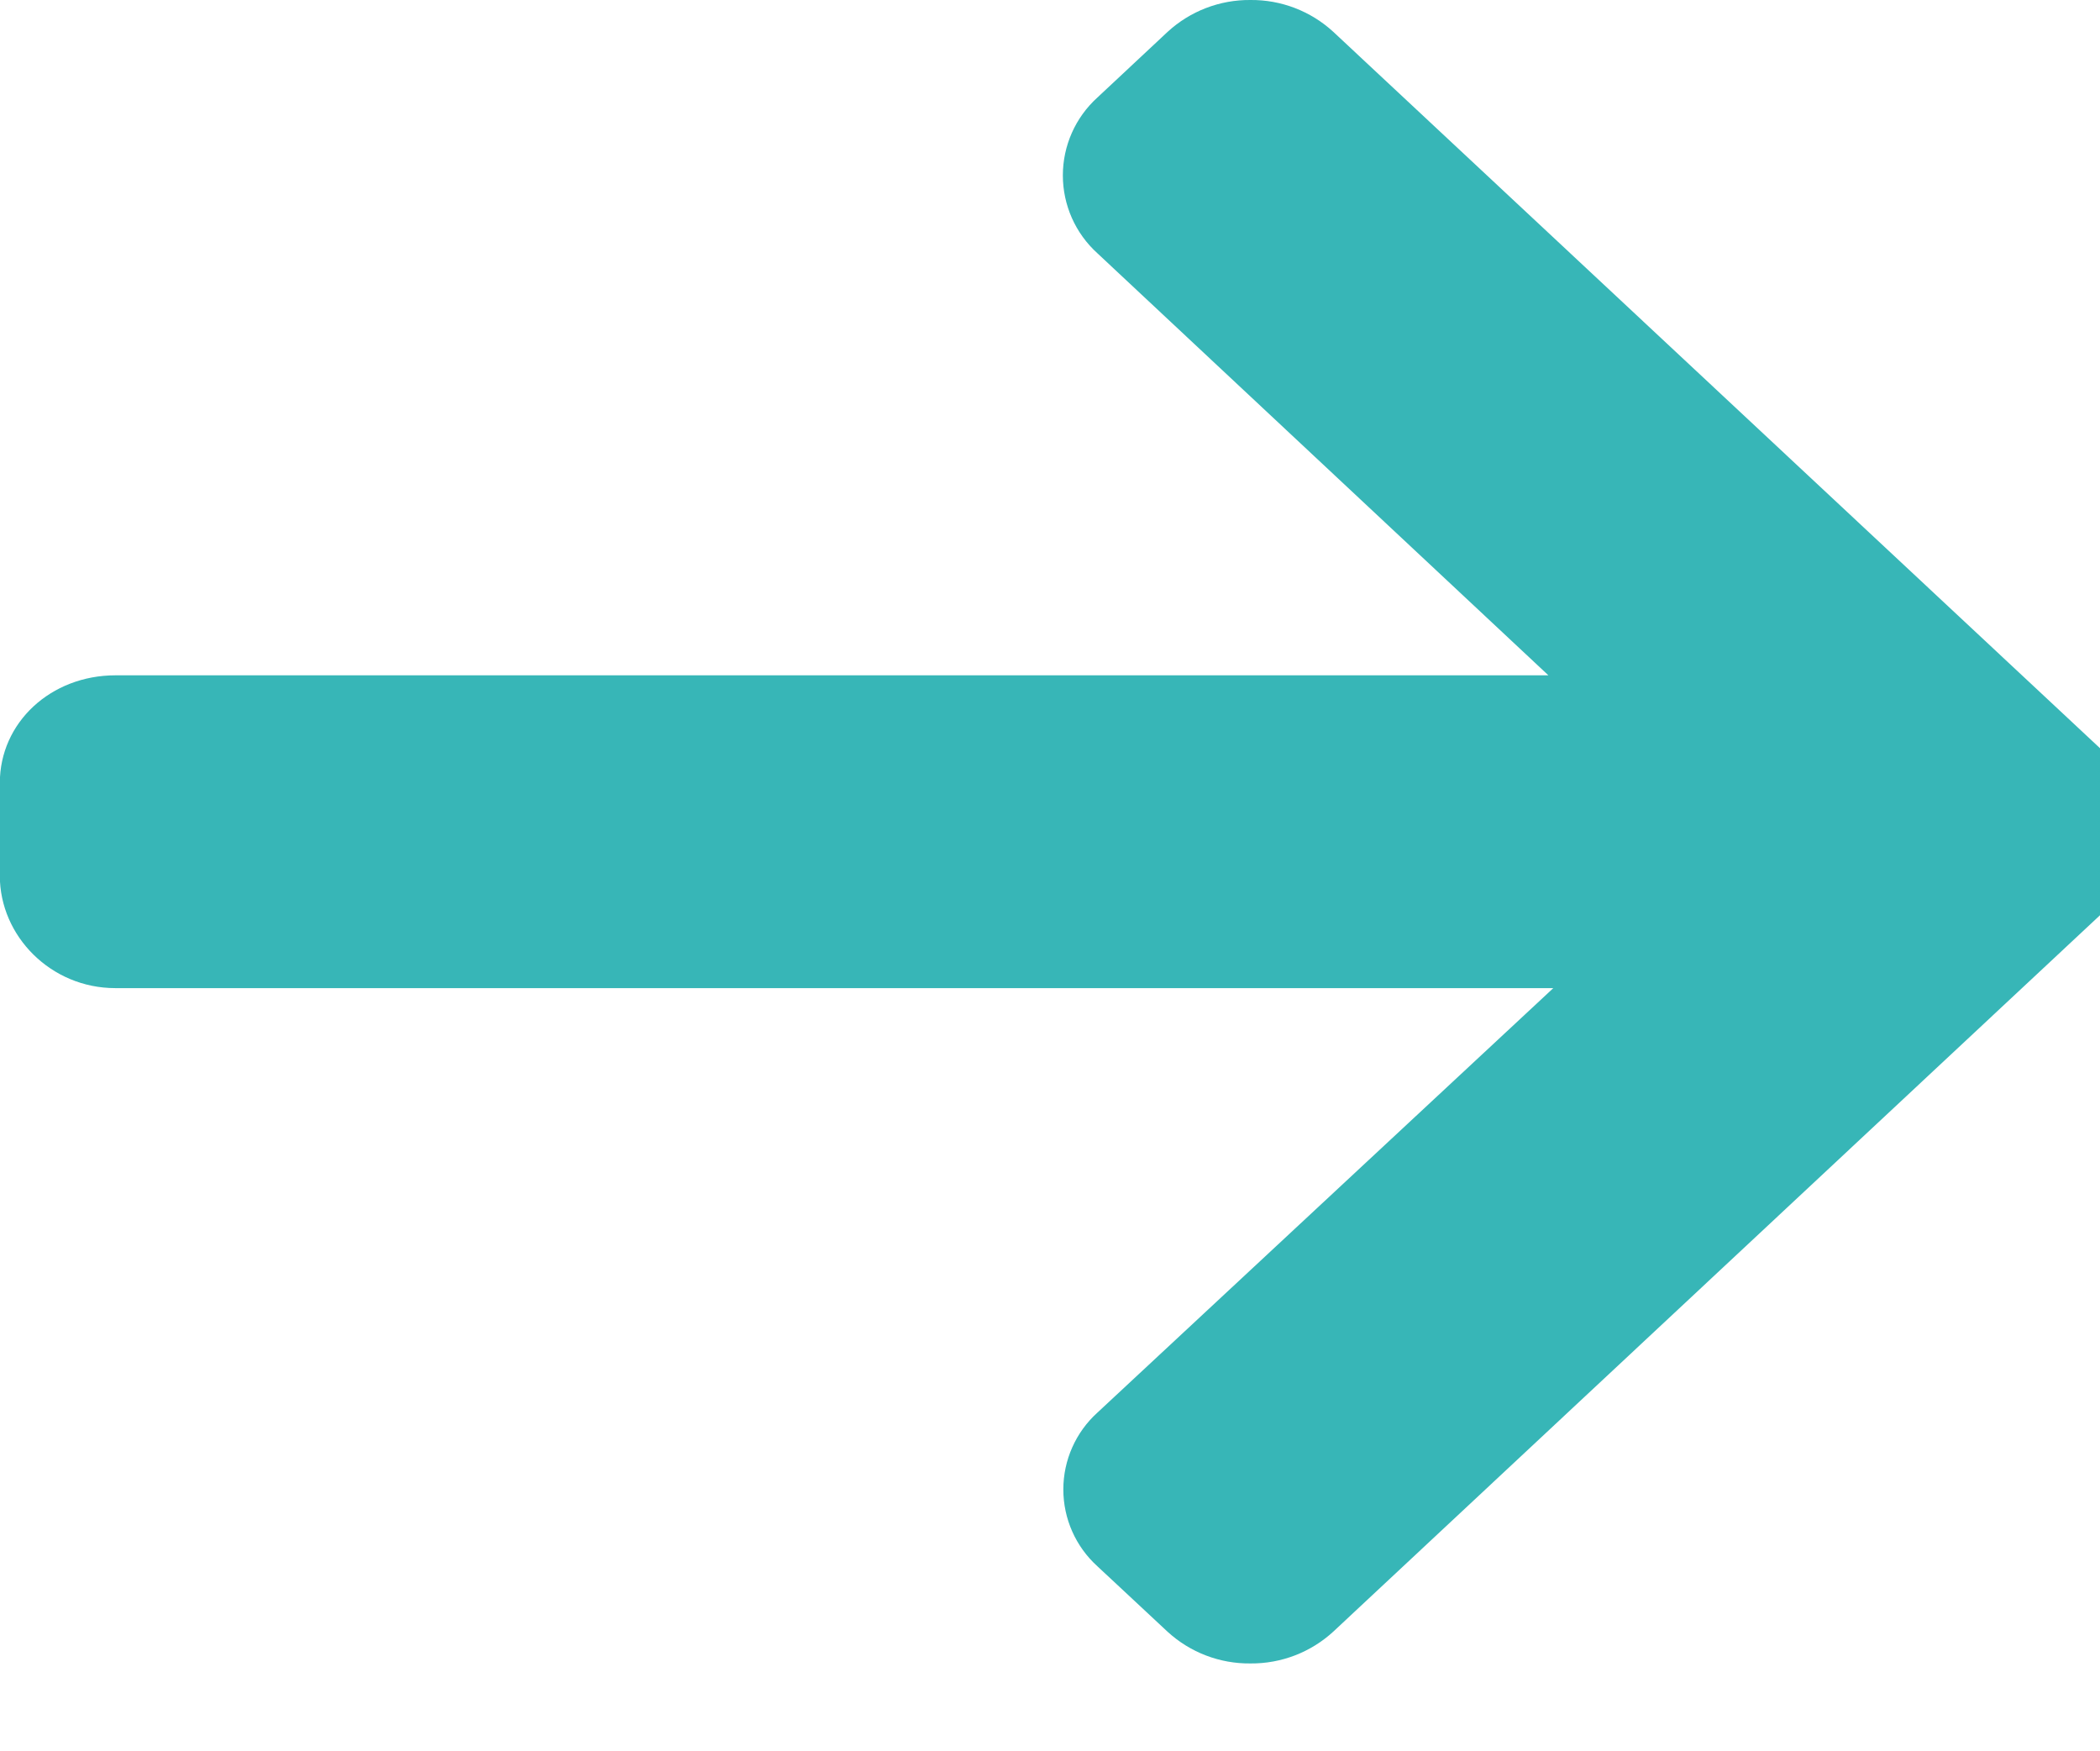
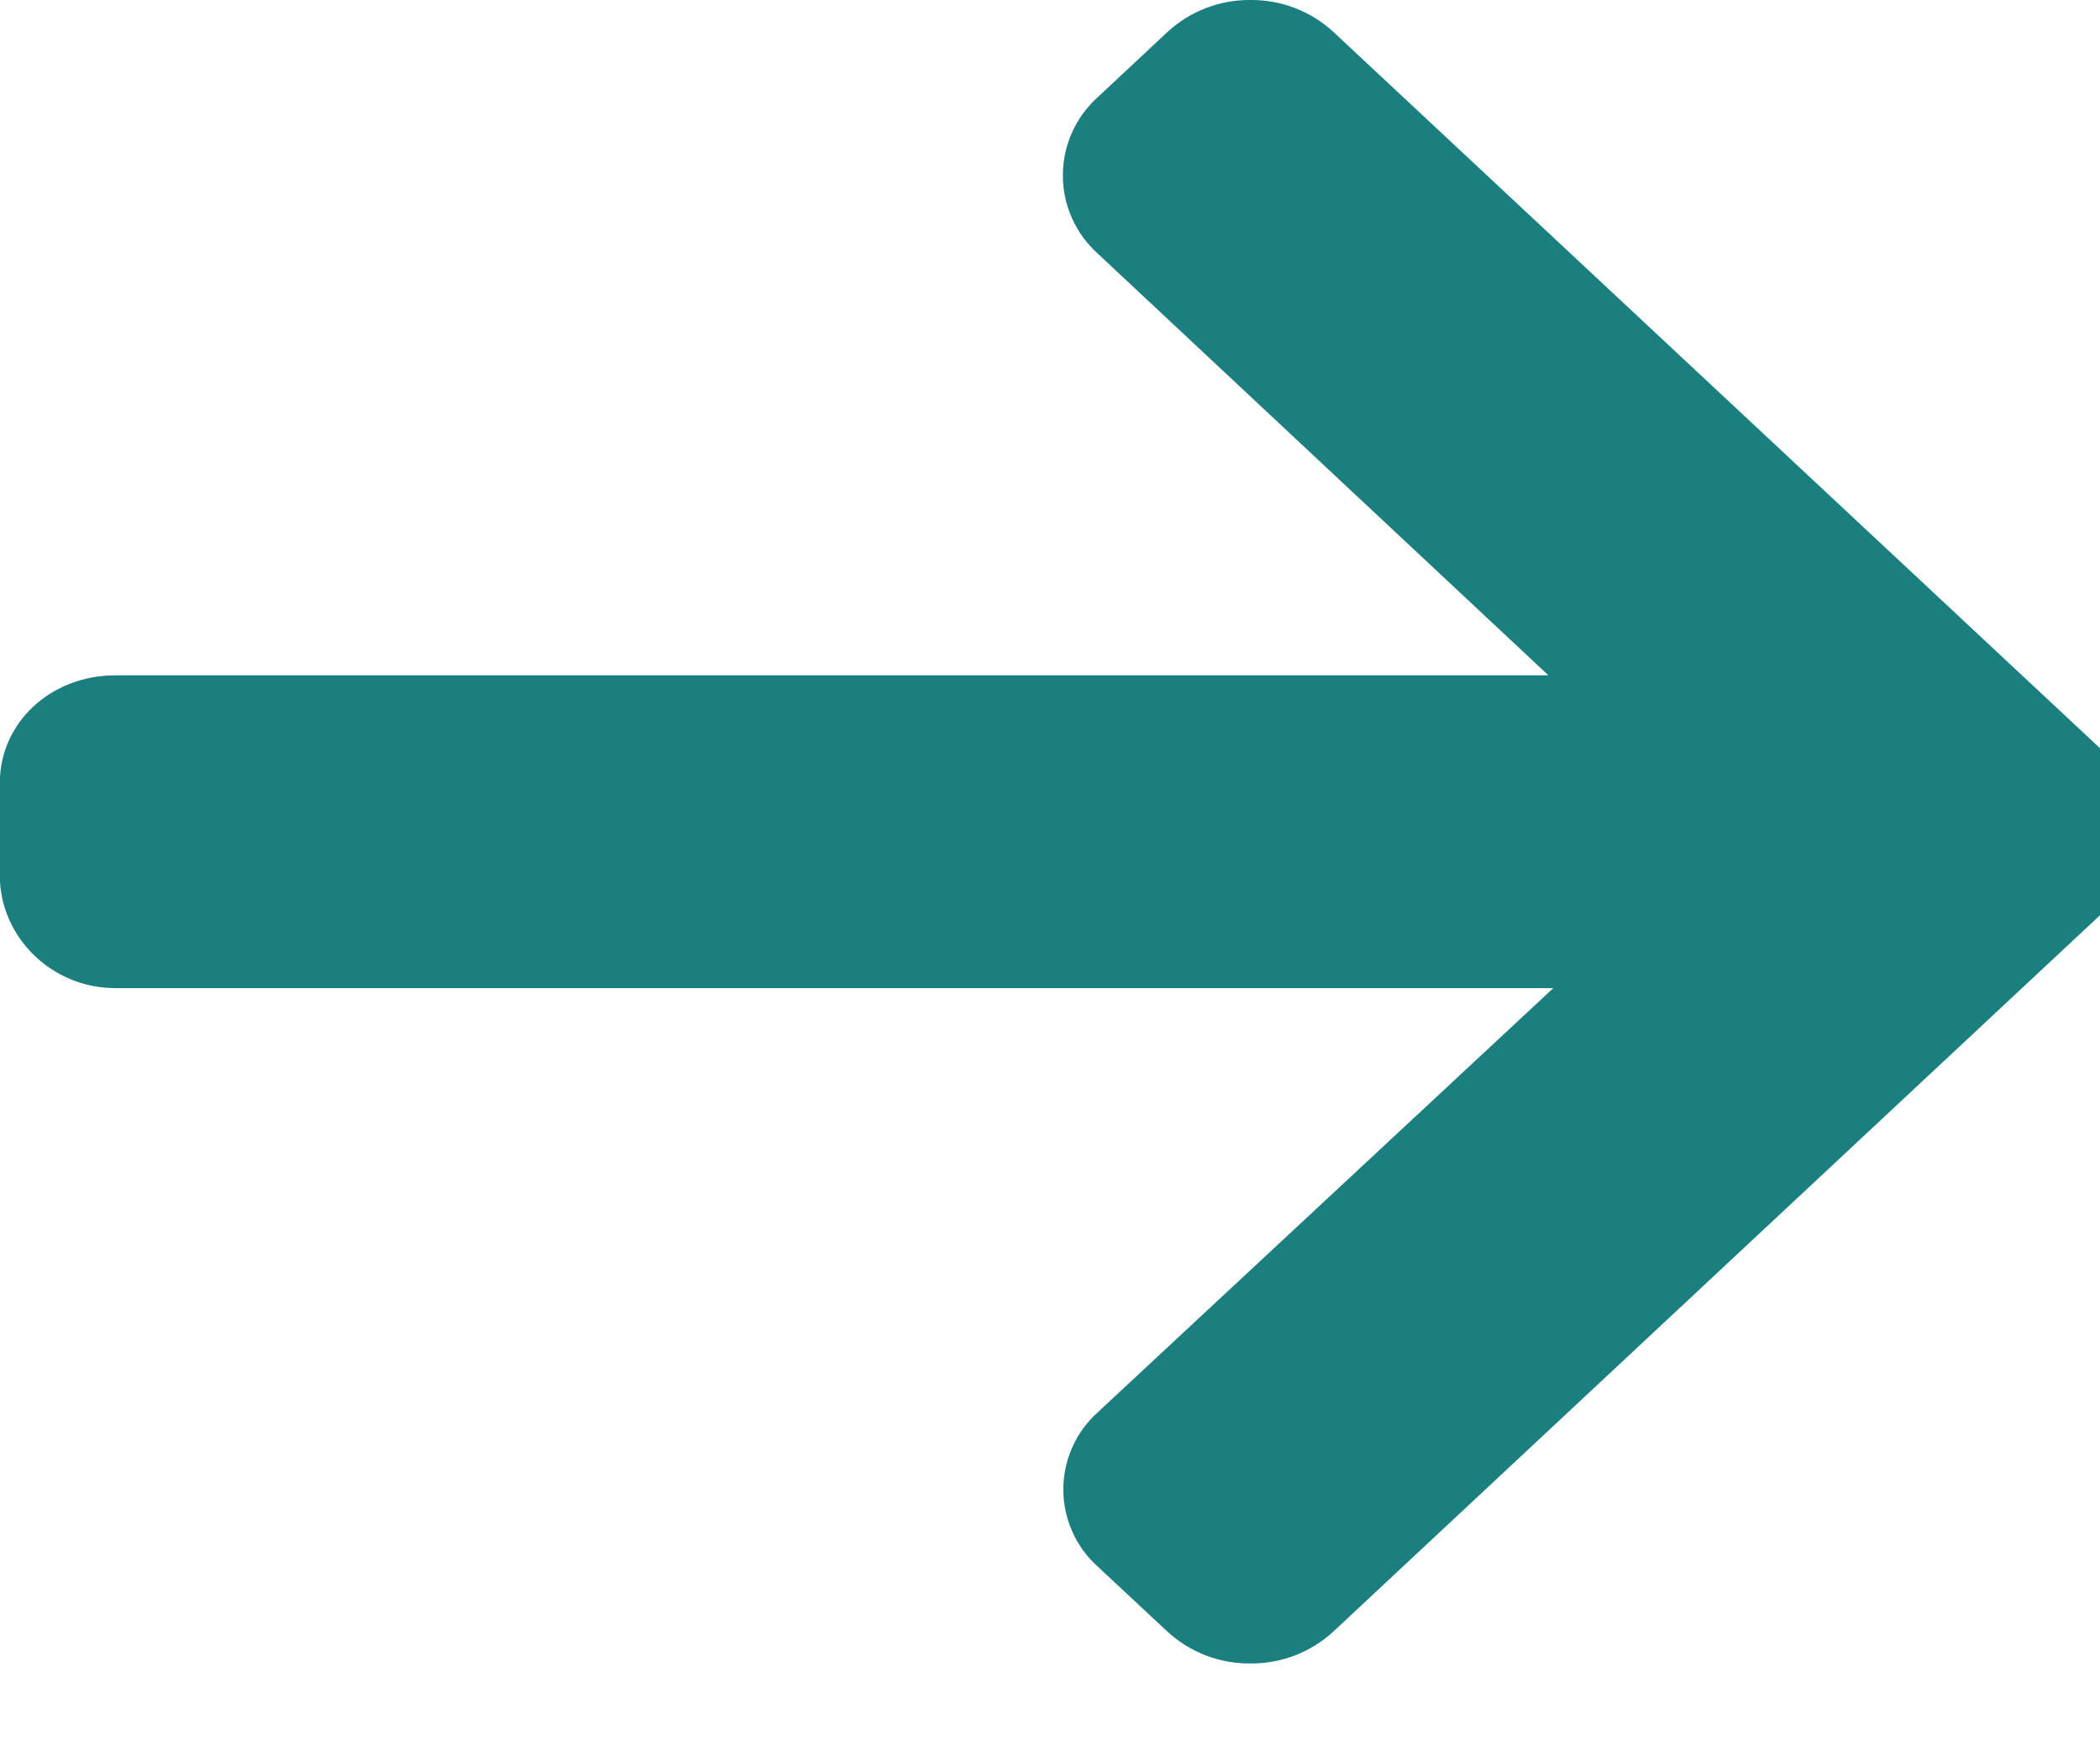
<svg xmlns="http://www.w3.org/2000/svg" width="12" height="10" viewBox="0 0 12 10">
  <g>
    <g>
-       <path fill="#37b6b7" d="M12.036 4.308L7.619.182A.69.69 0 0 0 7.145 0a.69.69 0 0 0-.473.182l-.401.375a.6.6 0 0 0 0 .89l2.577 2.411H.66c-.37 0-.661.27-.661.615v.53c0 .345.292.642.66.642h8.217L6.271 8.07a.592.592 0 0 0 0 .878l.401.374a.689.689 0 0 0 .474.181.69.69 0 0 0 .473-.182l4.417-4.126a.6.6 0 0 0 0-.887z" />
+       <path fill="#1b7f80" d="M12.036 4.308L7.619.182A.69.69 0 0 0 7.145 0a.69.69 0 0 0-.473.182l-.401.375a.6.6 0 0 0 0 .89l2.577 2.411H.66c-.37 0-.661.27-.661.615v.53c0 .345.292.642.66.642h8.217L6.271 8.07a.592.592 0 0 0 0 .878l.401.374a.689.689 0 0 0 .474.181.69.69 0 0 0 .473-.182l4.417-4.126a.6.6 0 0 0 0-.887z" />
    </g>
  </g>
</svg>
